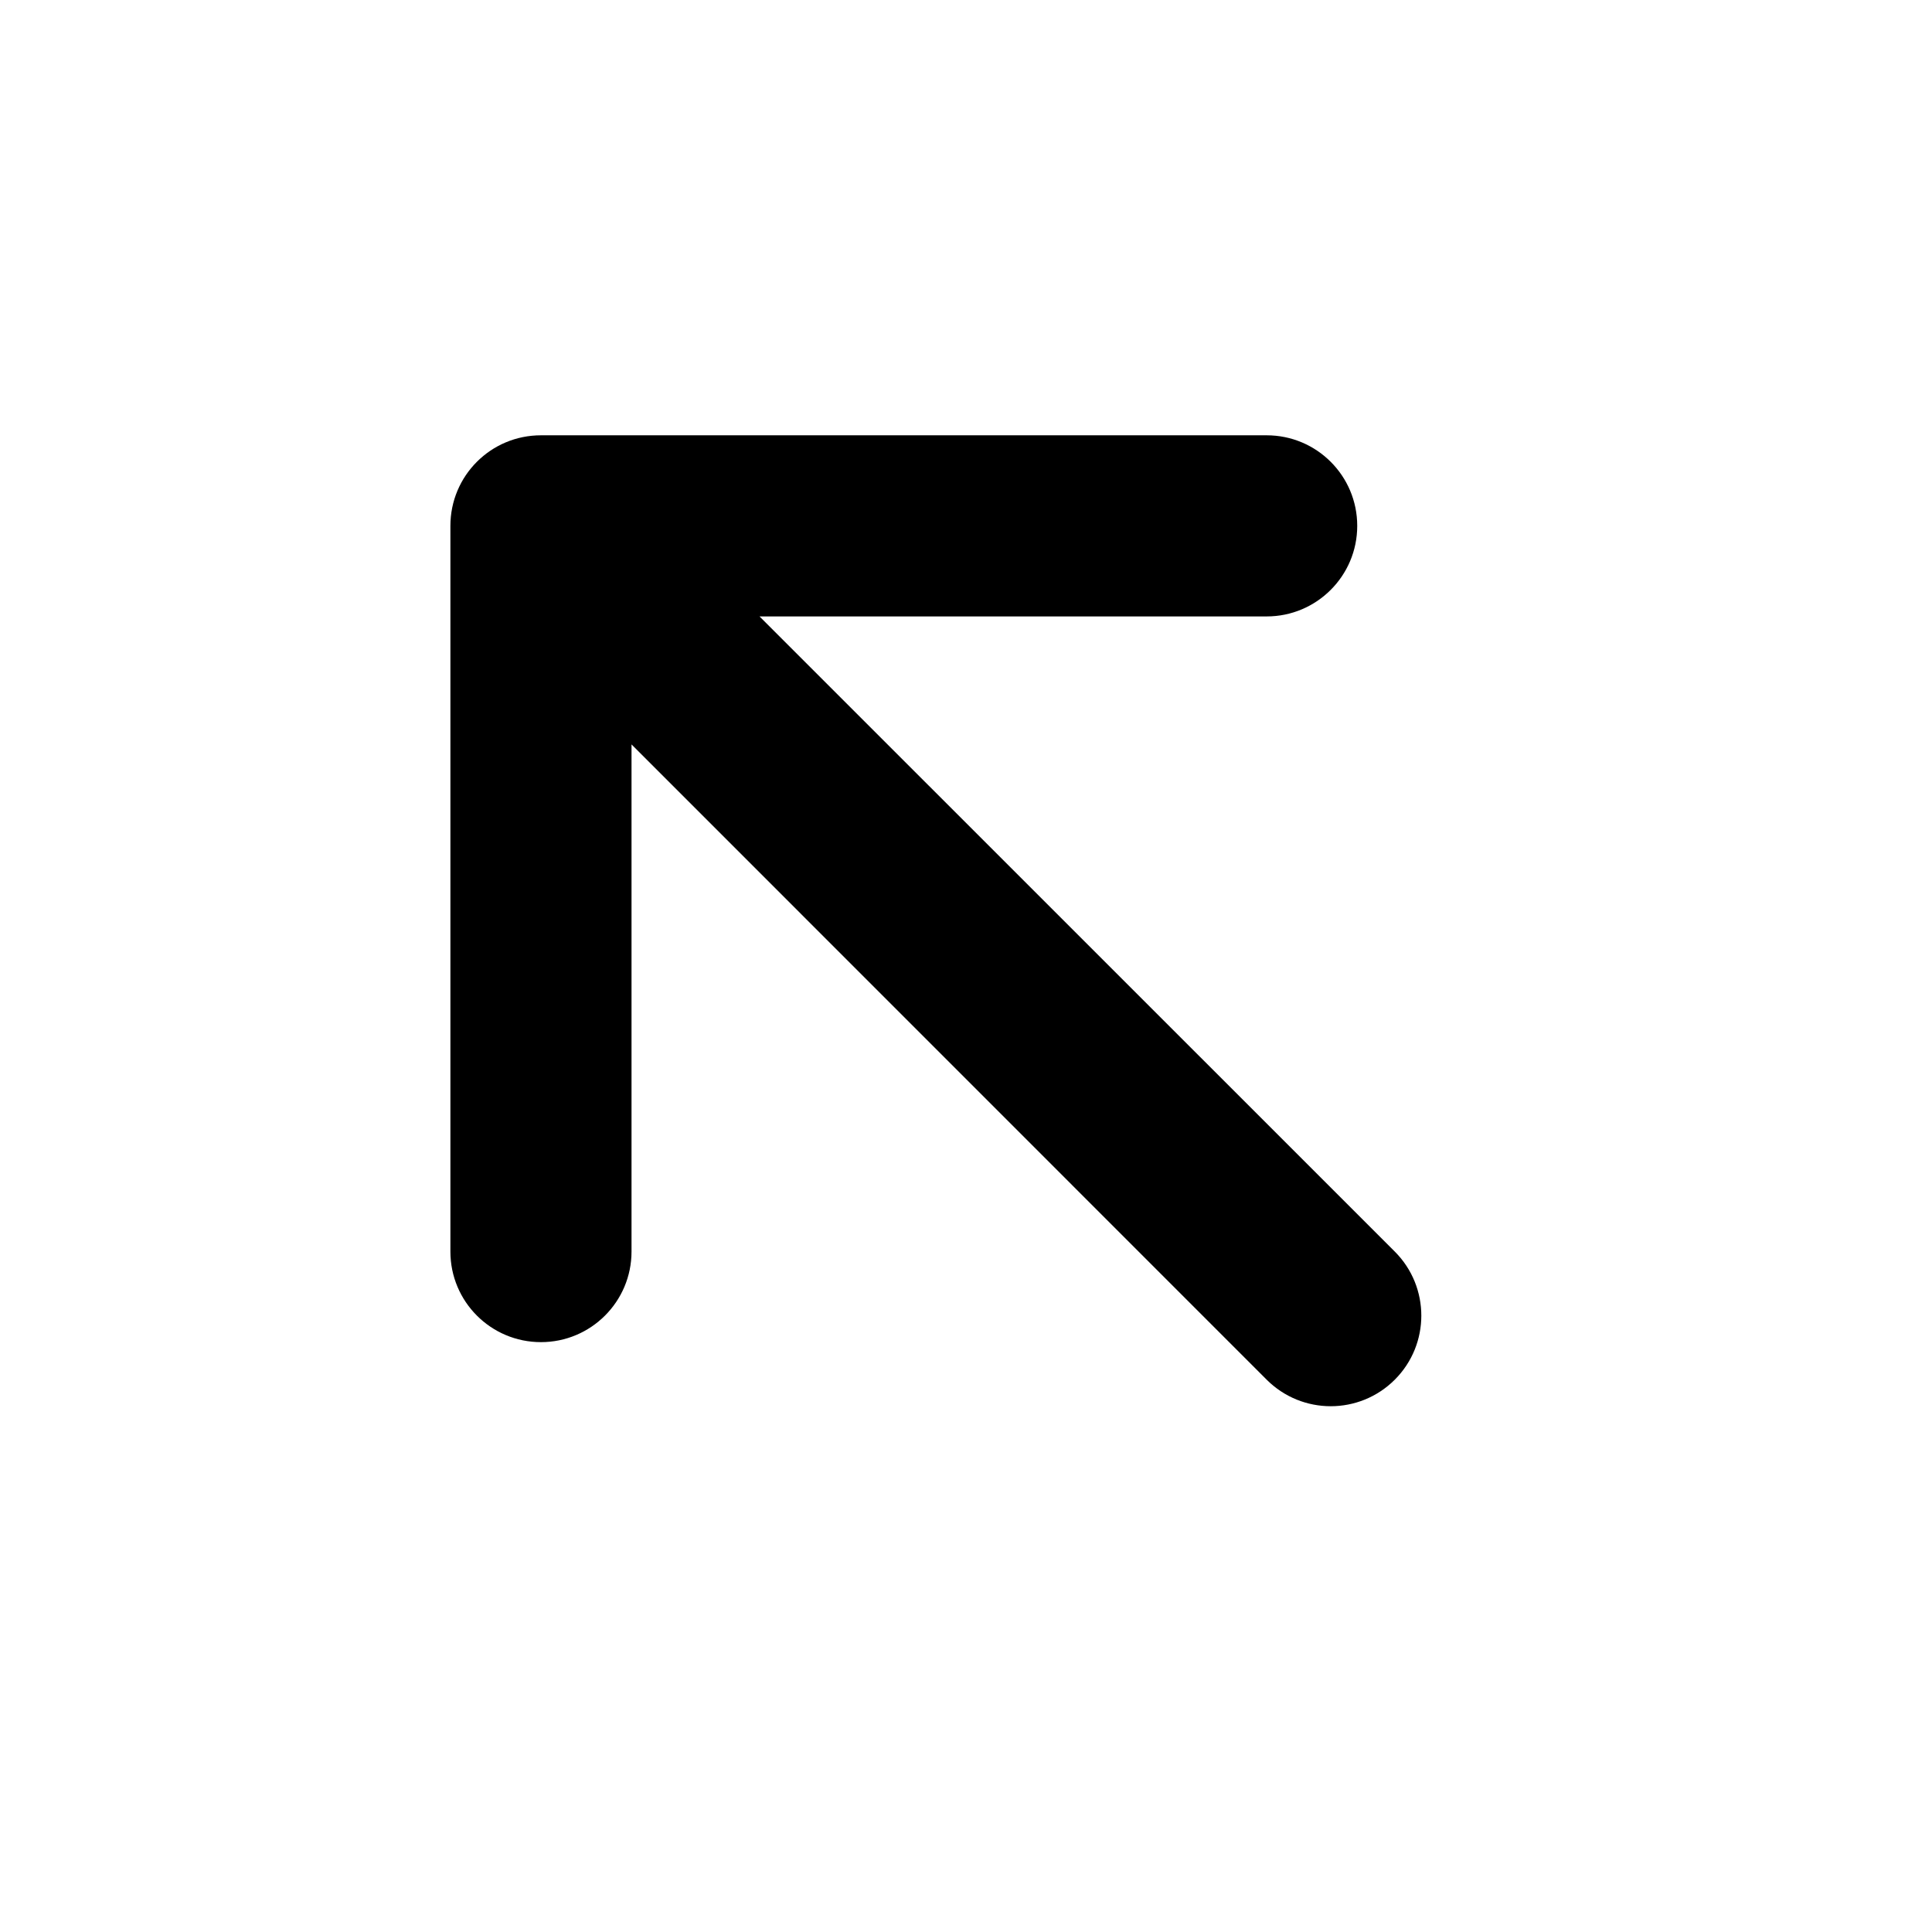
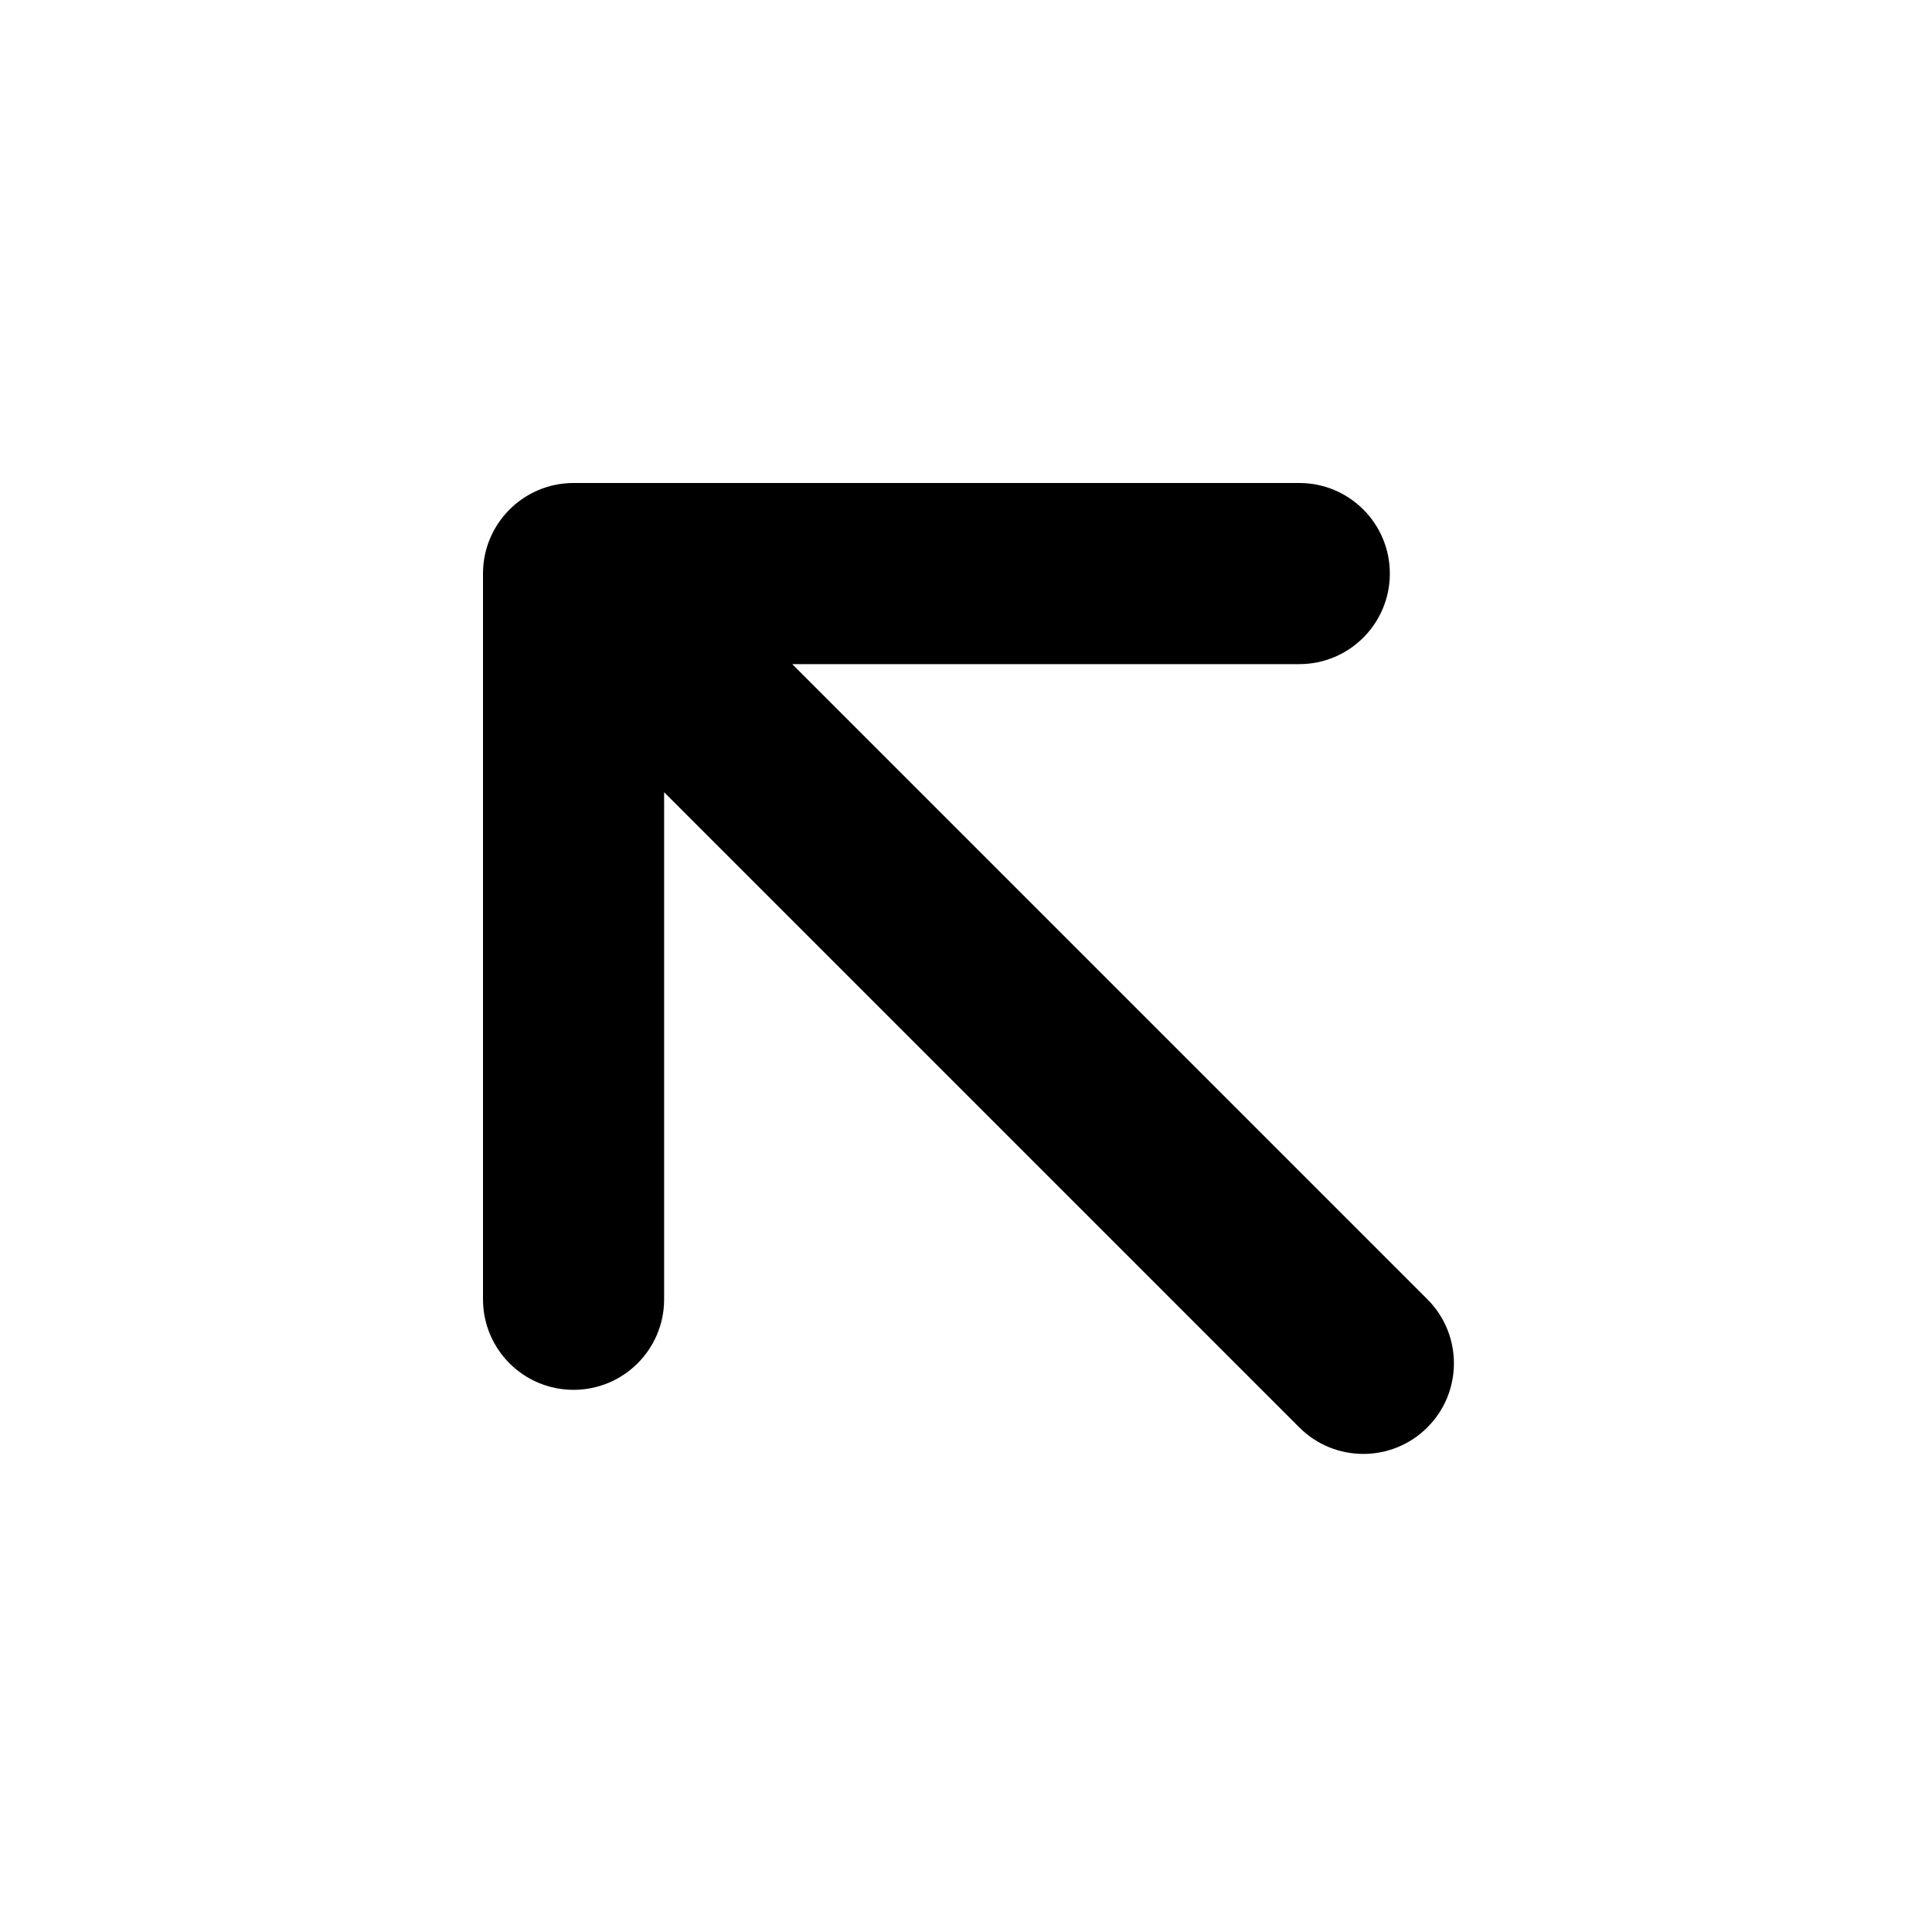
<svg xmlns="http://www.w3.org/2000/svg" width="16" height="16" viewBox="0 0 16 16">
-   <path fill-rule="evenodd" clip-rule="evenodd" d="M3.73 4.355C3.73 3.94 4.065 3.605 4.48 3.605H10.49C10.904 3.605 11.24 3.94 11.24 4.355C11.24 4.769 10.904 5.105 10.49 5.105H6.29L11.551 10.365C11.844 10.658 11.844 11.133 11.551 11.426C11.258 11.719 10.783 11.719 10.49 11.426L5.23 6.165V10.365C5.23 10.779 4.894 11.115 4.48 11.115C4.065 11.115 3.73 10.779 3.73 10.365V4.355Z" />
+   <path fill-rule="evenodd" clip-rule="evenodd" d="M4 4.75C4 4.336 4.336 4 4.75 4H10.76C11.175 4 11.51 4.336 11.51 4.75C11.51 5.164 11.175 5.5 10.76 5.5H6.561L11.821 10.76C12.114 11.053 12.114 11.528 11.821 11.821C11.528 12.114 11.053 12.114 10.76 11.821L5.5 6.561V10.76C5.5 11.175 5.164 11.51 4.75 11.51C4.336 11.51 4 11.175 4 10.76V4.75Z" />
</svg>
